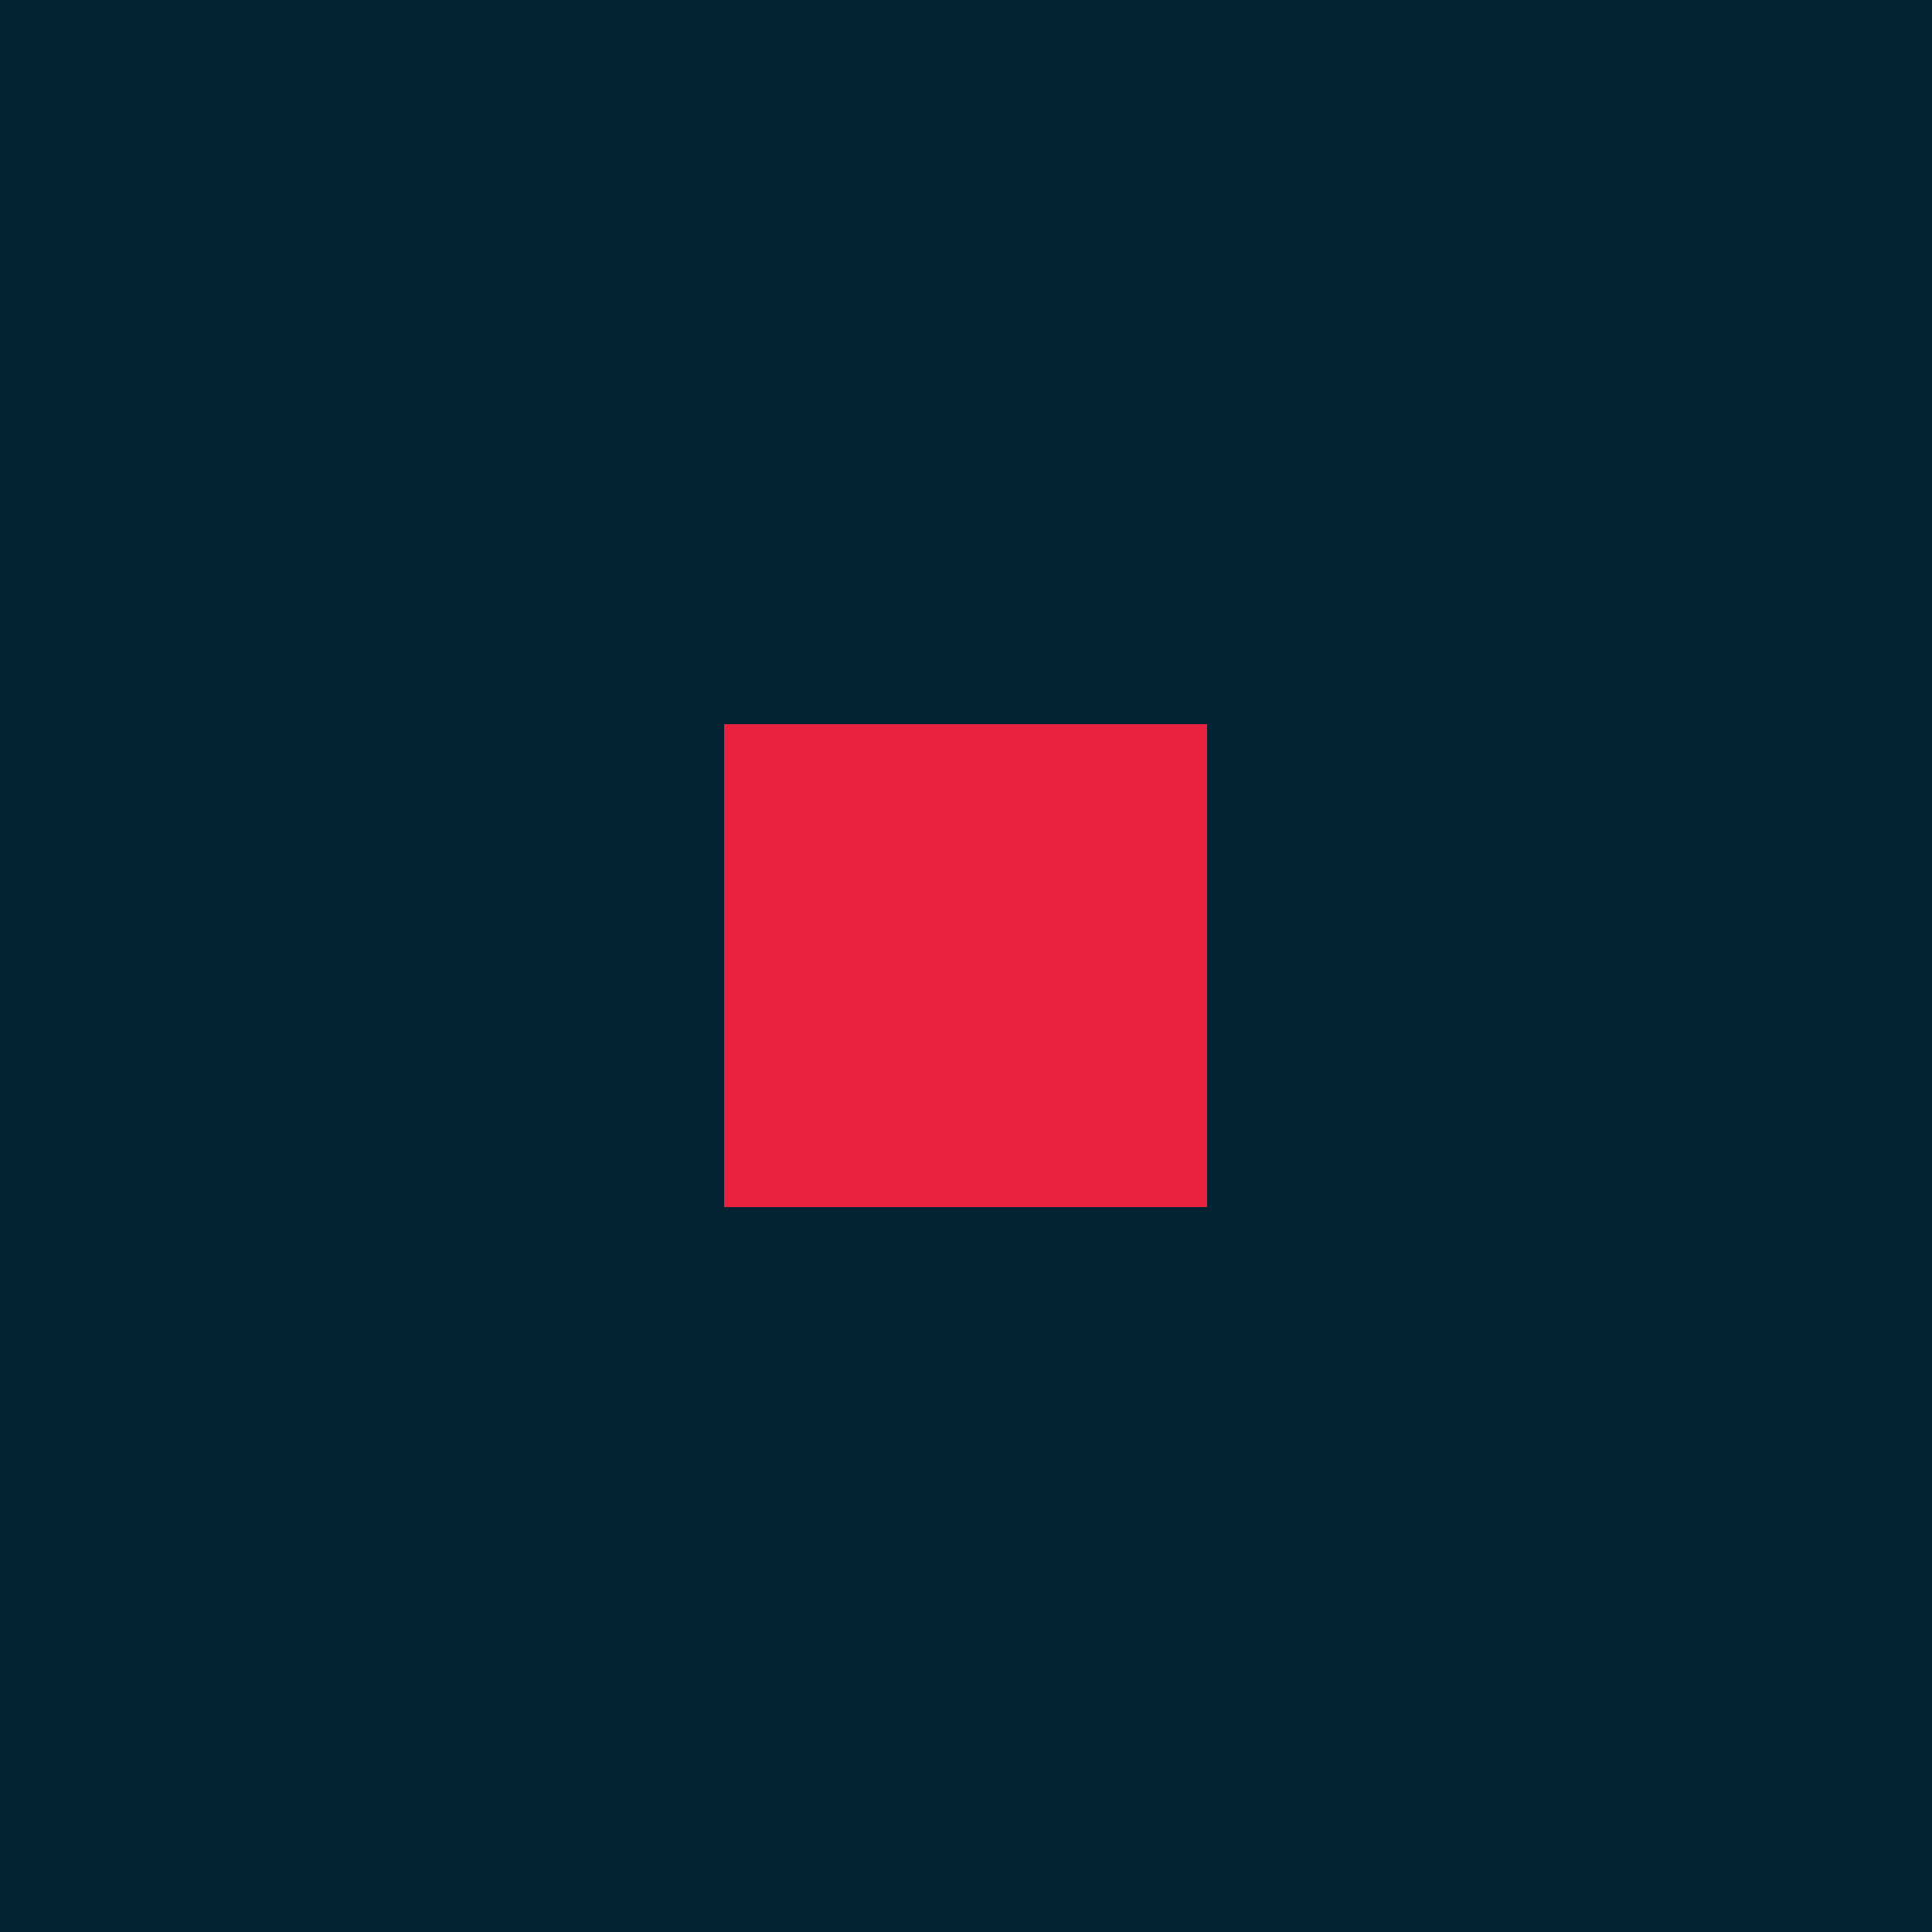
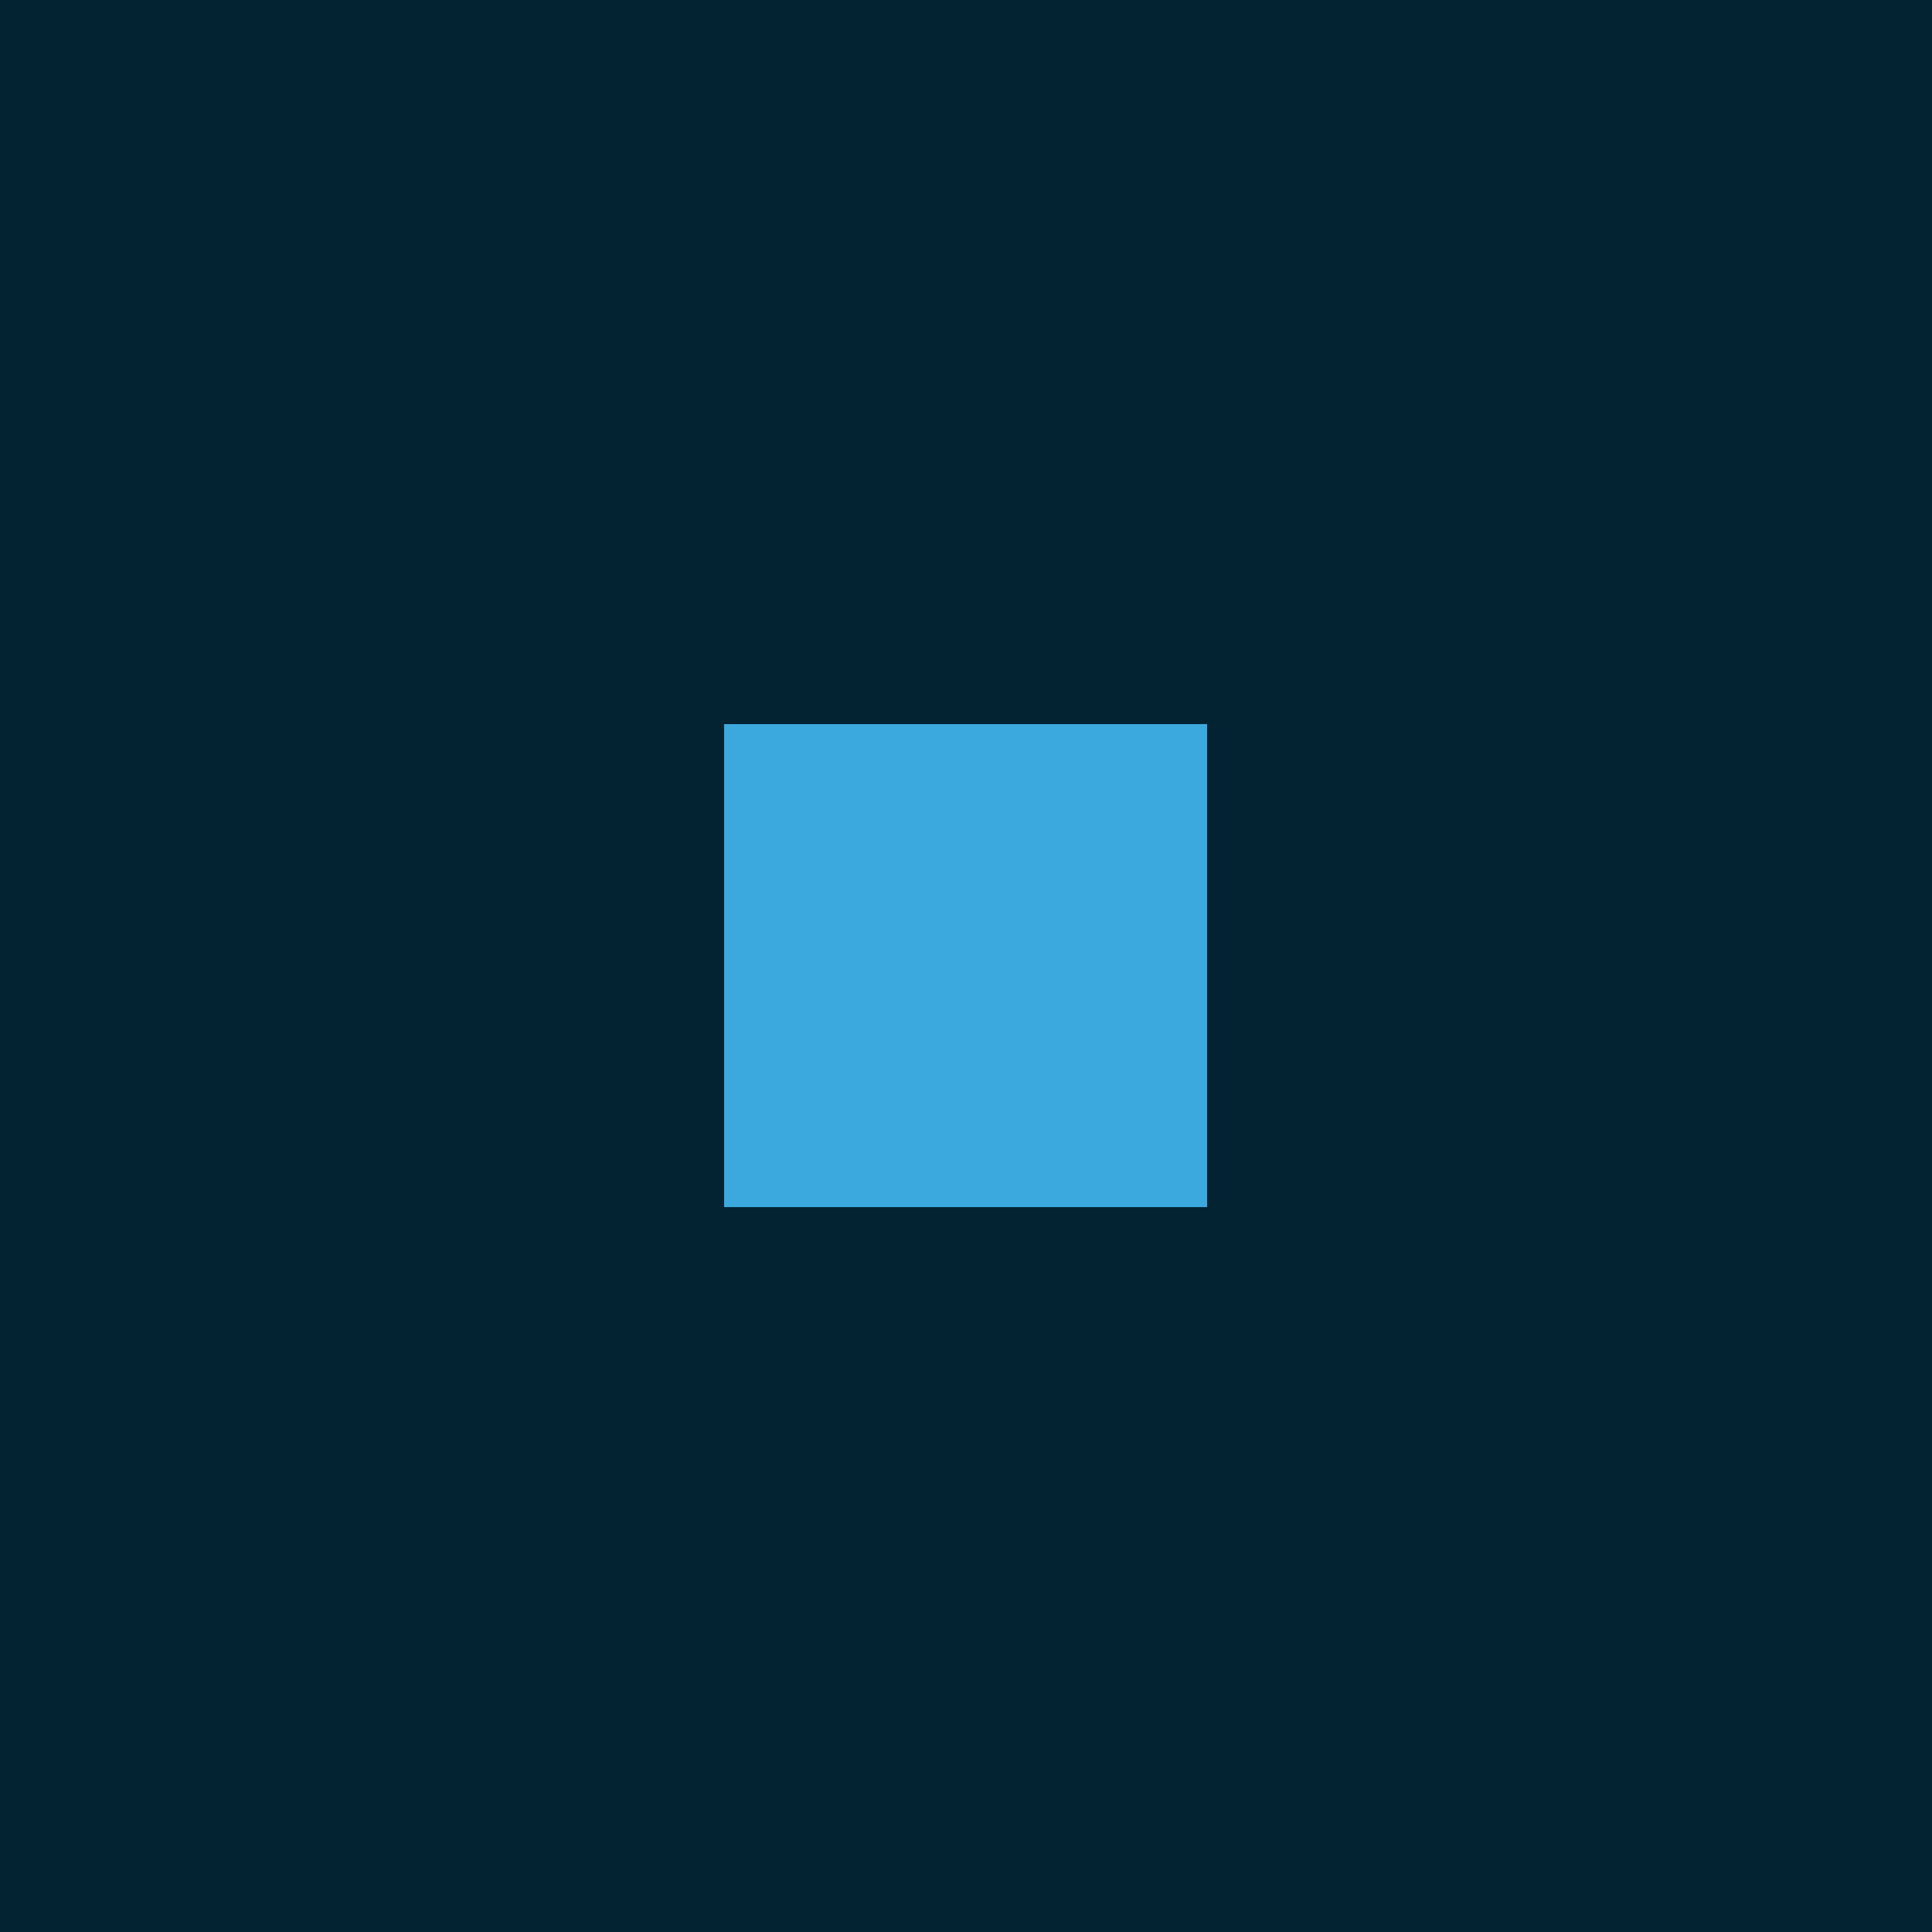
<svg xmlns="http://www.w3.org/2000/svg" viewBox="0 0 16 16" shape-rendering="crispEdges">
  <rect width="16" height="16" fill="#032333" />
-   <rect x="6" y="6" width="4" height="4" fill="#E8213F" />
+   <rect x="6" y="6" width="4" height="4" fill="#3BA9DE" />
</svg>
